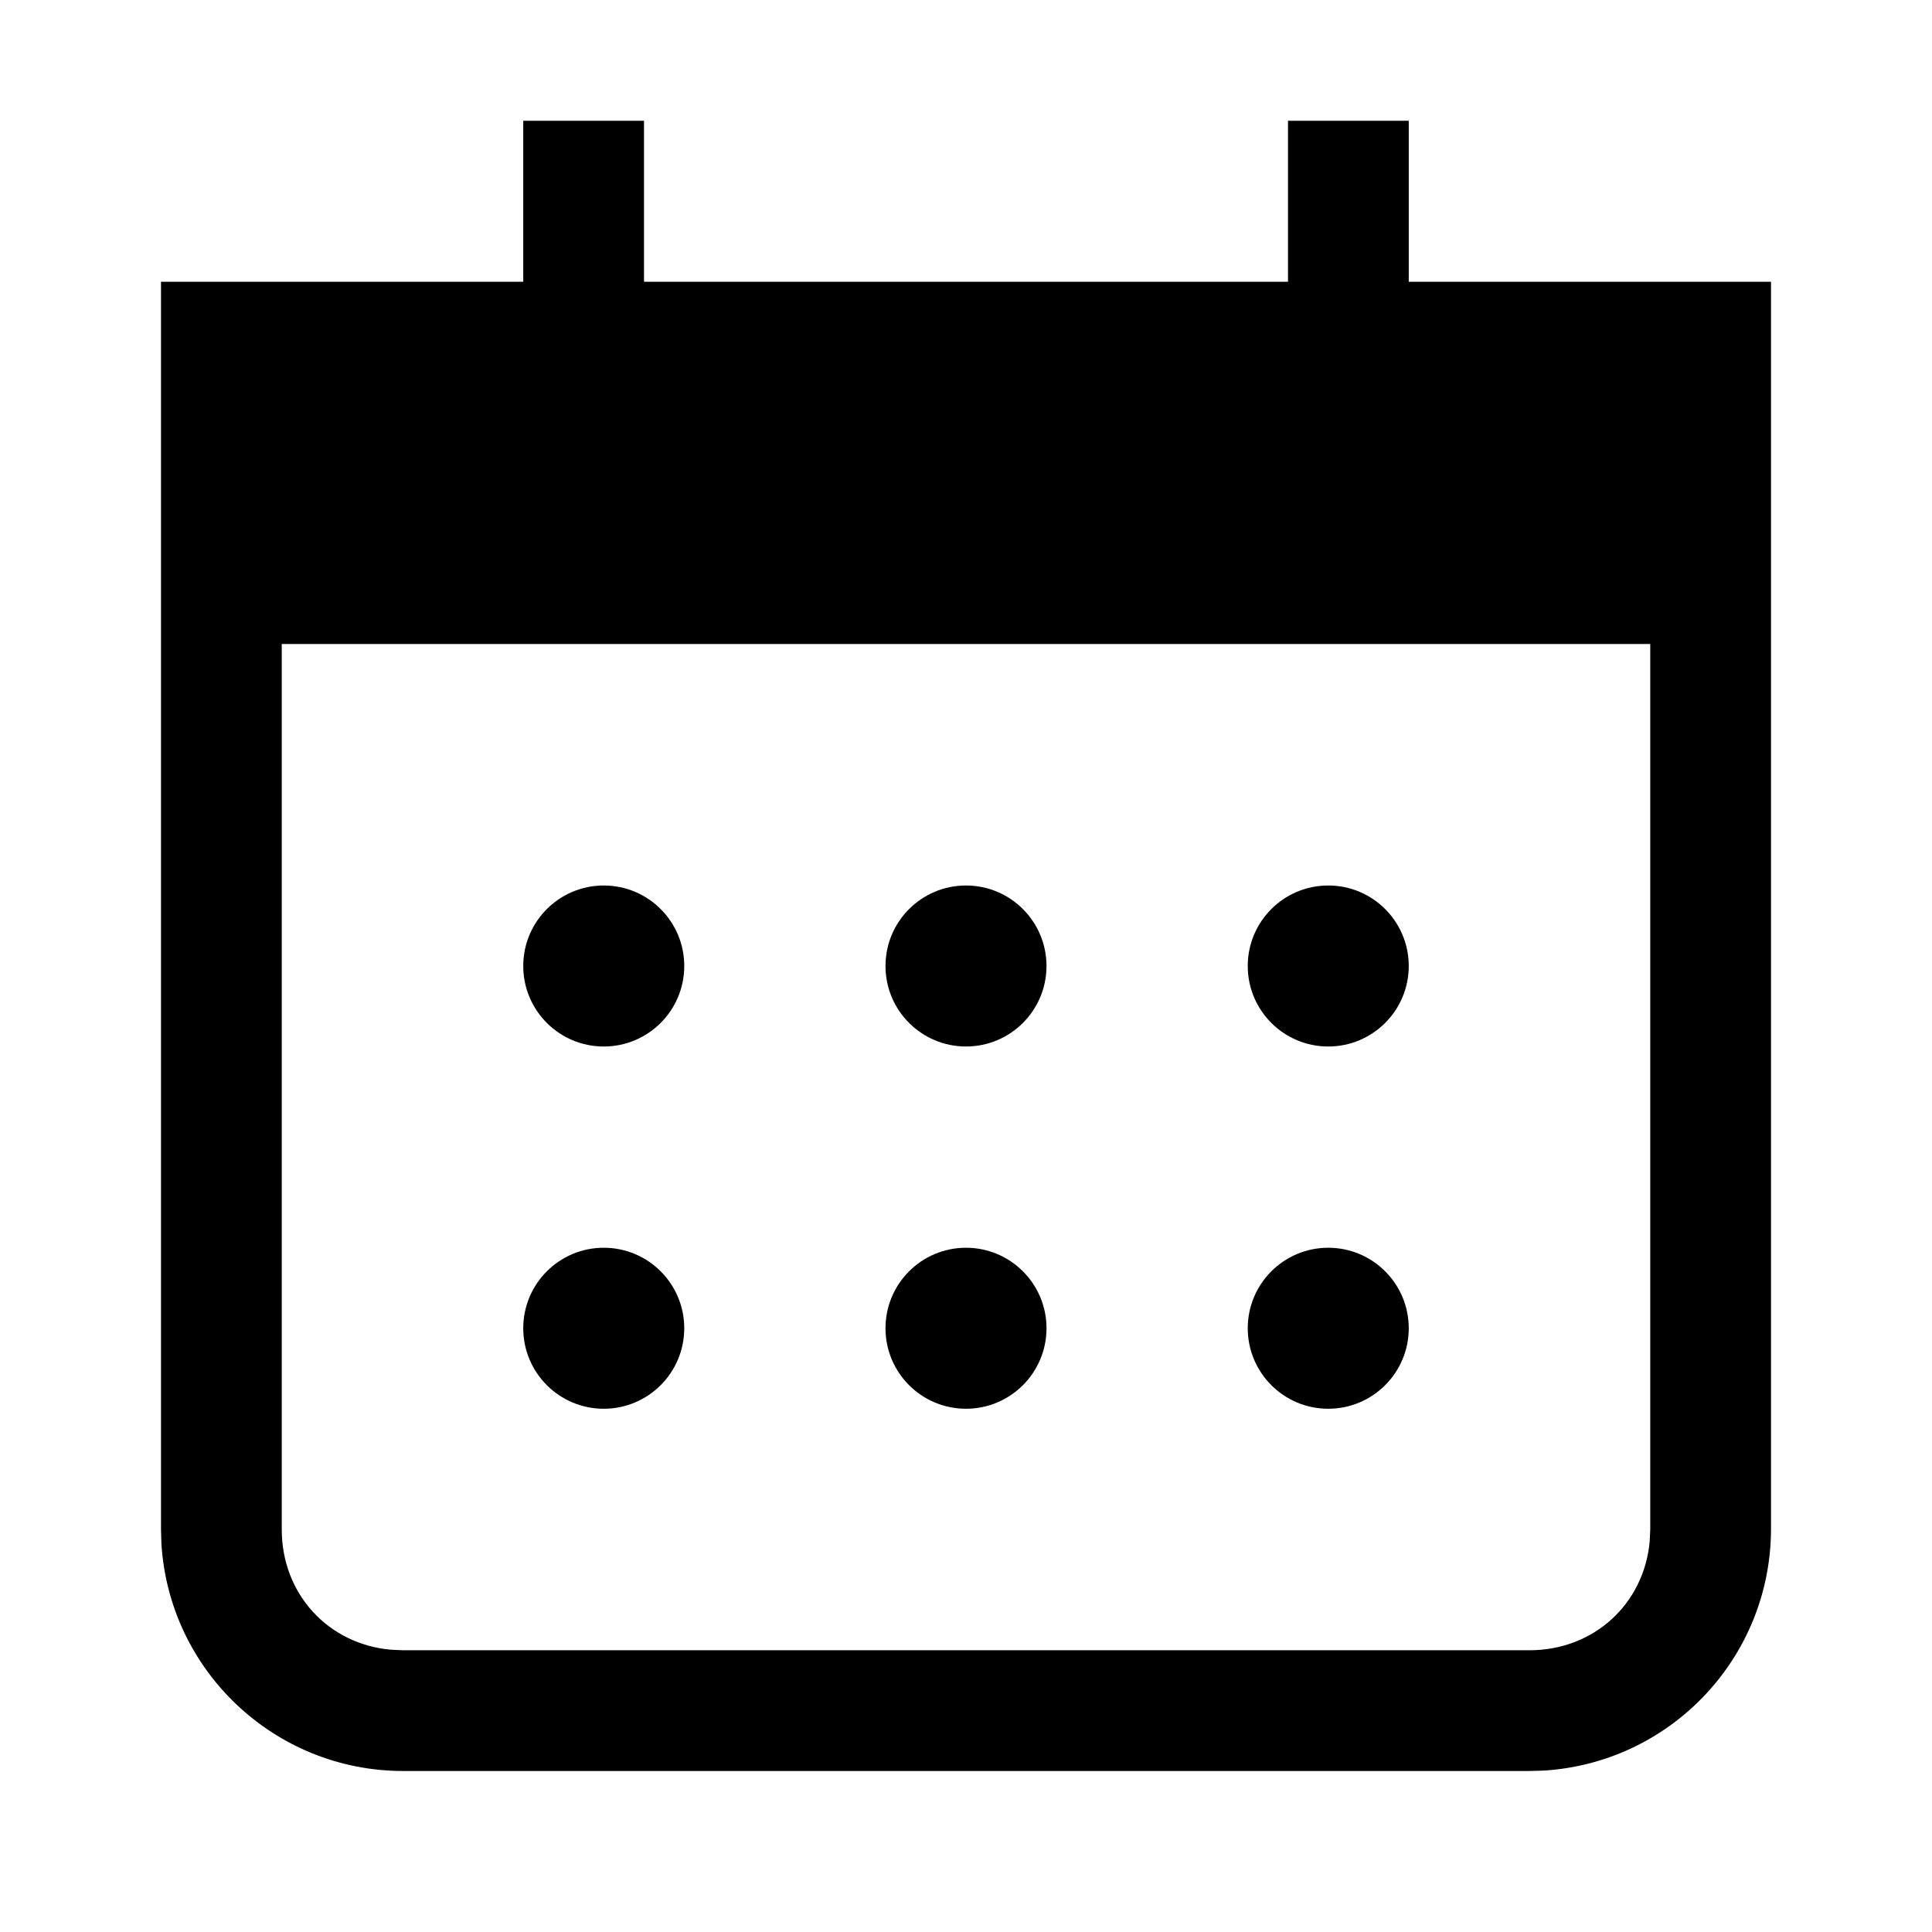
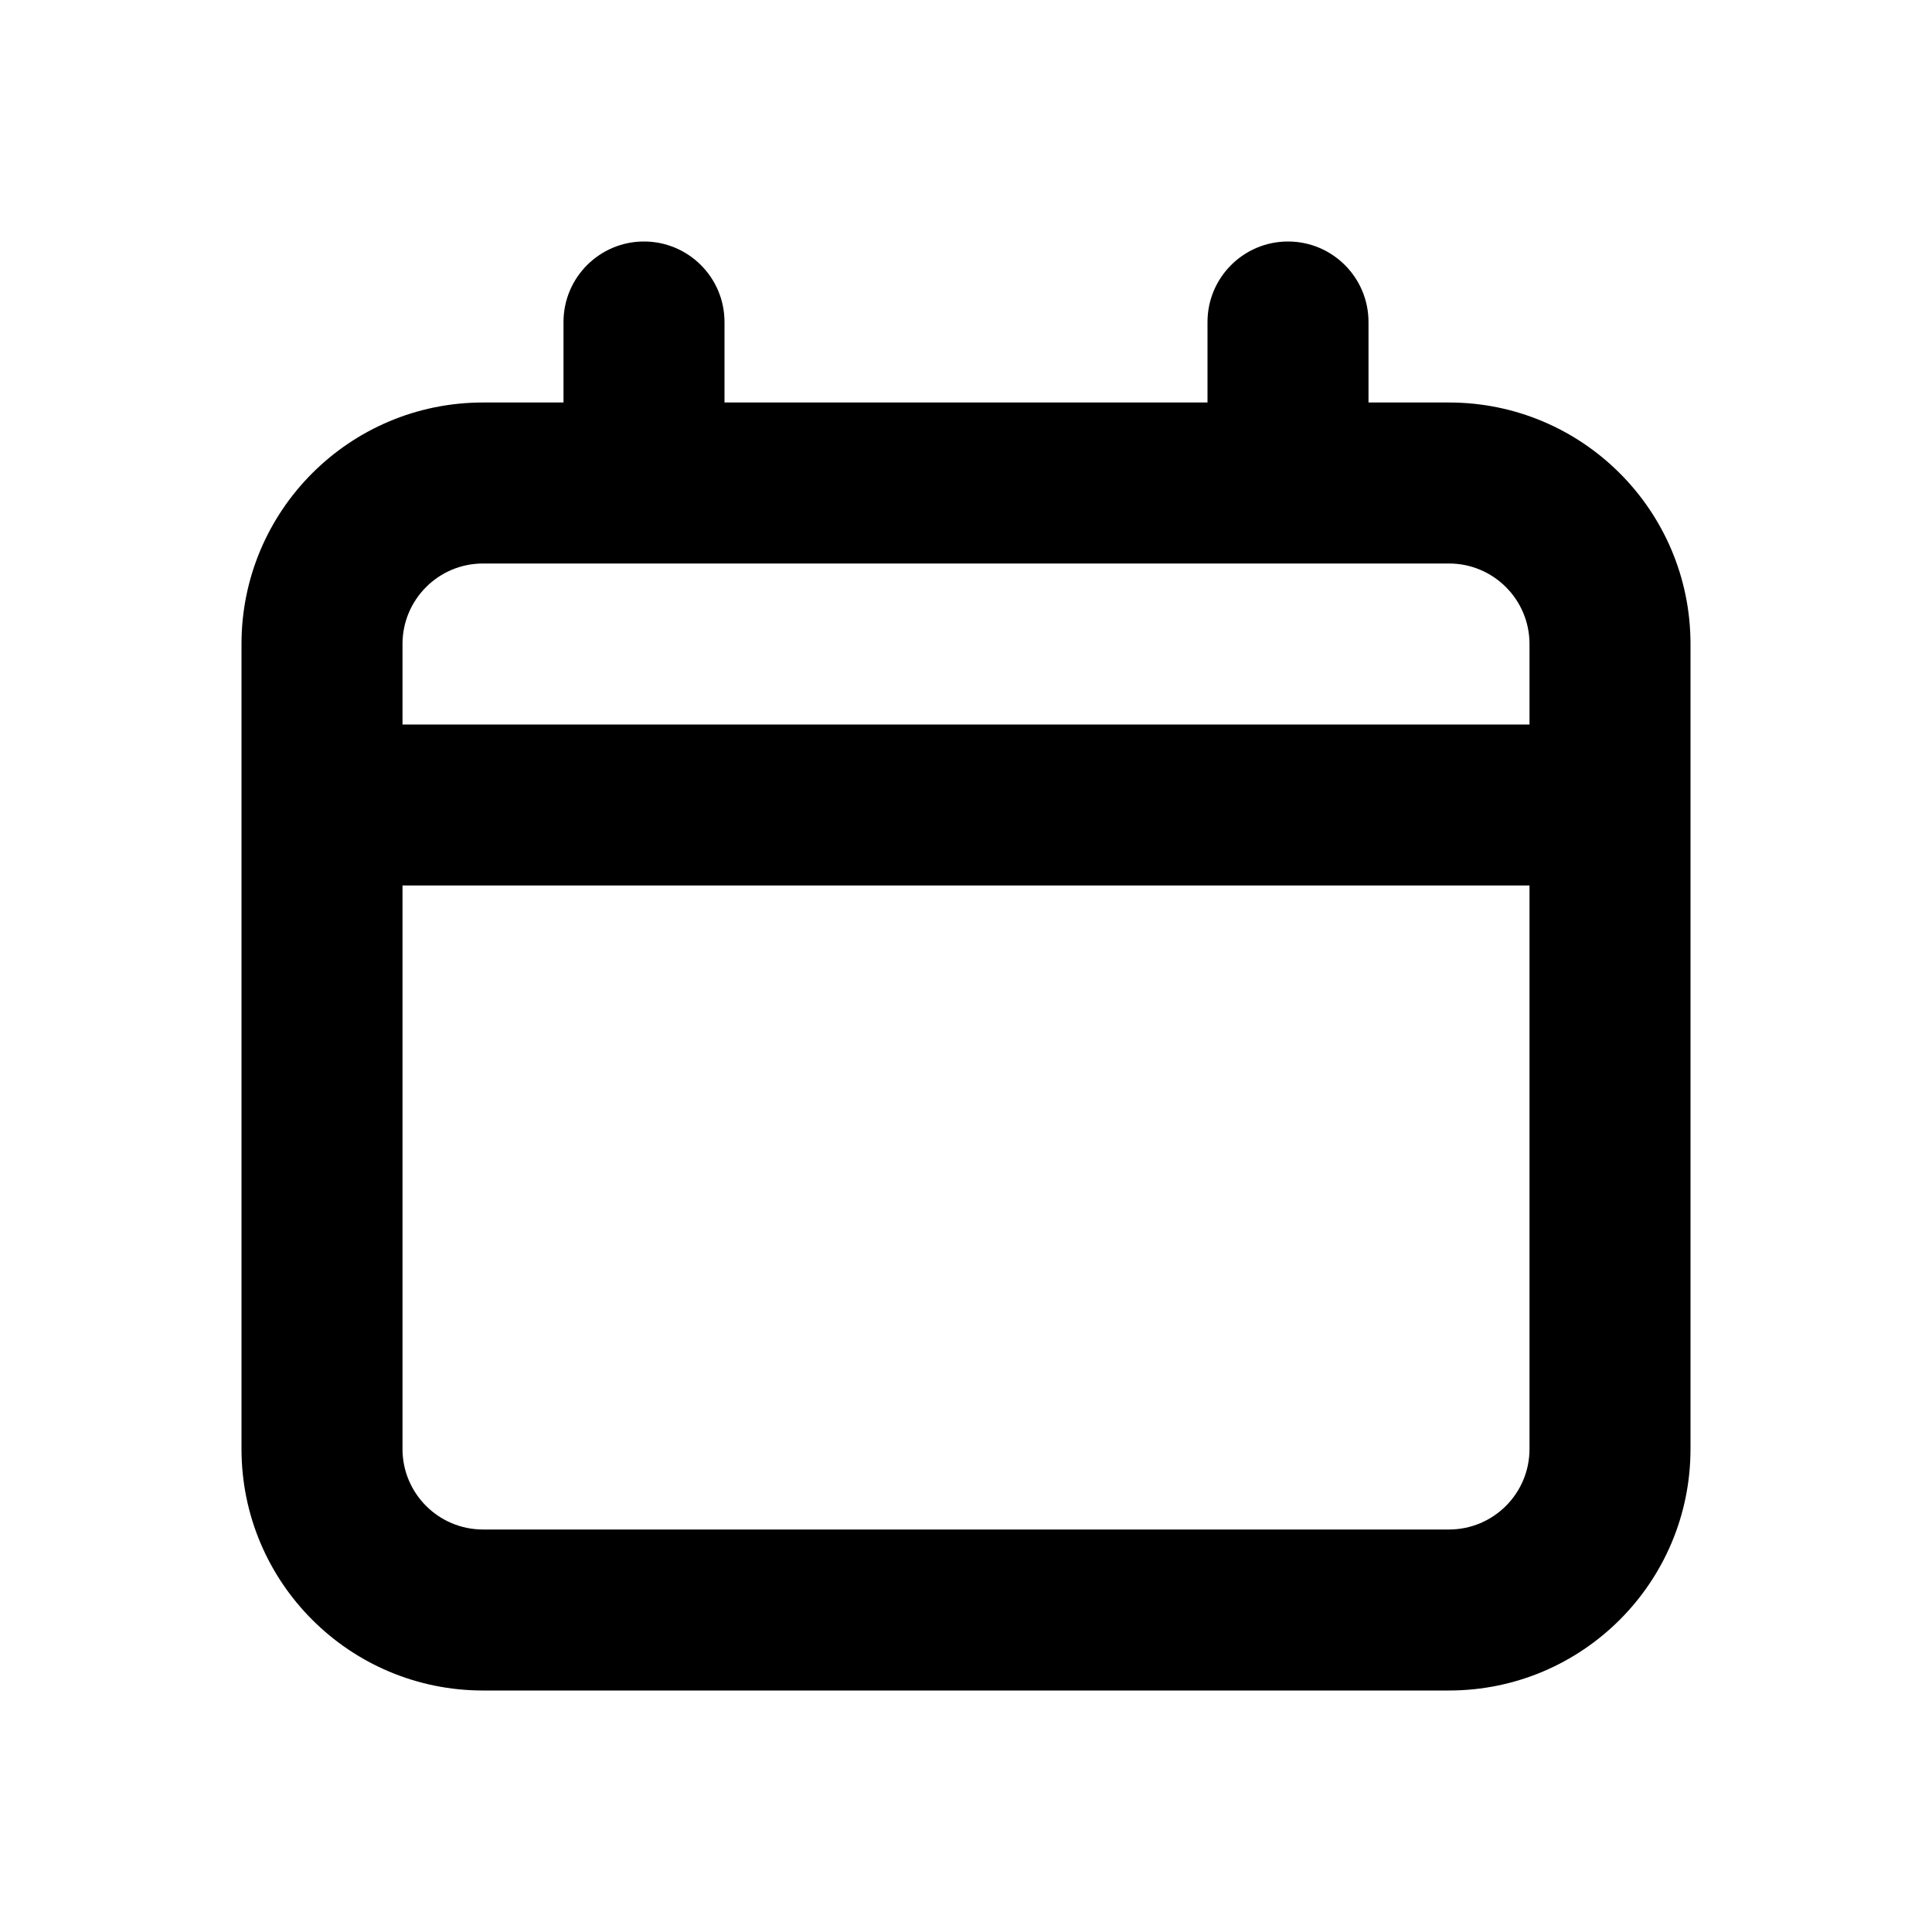
- <svg xmlns="http://www.w3.org/2000/svg" width="24" height="24">
-   <path d="M8 1.5v2h8v-2h1.5v2H22V19a3.01 3.01 0 01-2.824 2.995L19 22H5a3.01 3.01 0 01-2.995-2.824L2 19V3.5h4.5v-2H8zM20.5 8h-17v11c0 .8.576 1.423 1.352 1.493L5 20.5h14c.8 0 1.423-.576 1.493-1.352L20.5 19V8zm-13 7.5a1 1 0 110 2 1 1 0 010-2zm4.5 0a1 1 0 110 2 1 1 0 010-2zm4.5 0a1 1 0 110 2 1 1 0 010-2zm-9-4.5a1 1 0 110 2 1 1 0 010-2zm4.5 0a1 1 0 110 2 1 1 0 010-2zm4.5 0a1 1 0 110 2 1 1 0 010-2z" fill-rule="evenodd" />
+ <svg xmlns="http://www.w3.org/2000/svg" width="24" height="24" viewBox="0 0 24 24" fill="none">
+   <path fill-rule="evenodd" clip-rule="evenodd" d="M8 3C8.552 3 9 3.448 9 4V5H15V4C15 3.448 15.448 3 16 3C16.552 3 17 3.448 17 4V5H18C19.657 5 21 6.343 21 8V18C21 19.657 19.657 21 18 21H6C4.343 21 3 19.657 3 18V8C3 6.343 4.343 5 6 5H7V4C7 3.448 7.448 3 8 3ZM6 7C5.448 7 5 7.448 5 8V9H19V8C19 7.448 18.552 7 18 7H6ZM19 11H5V18C5 18.552 5.448 19 6 19H18C18.552 19 19 18.552 19 18V11Z" fill="black" />
</svg>
